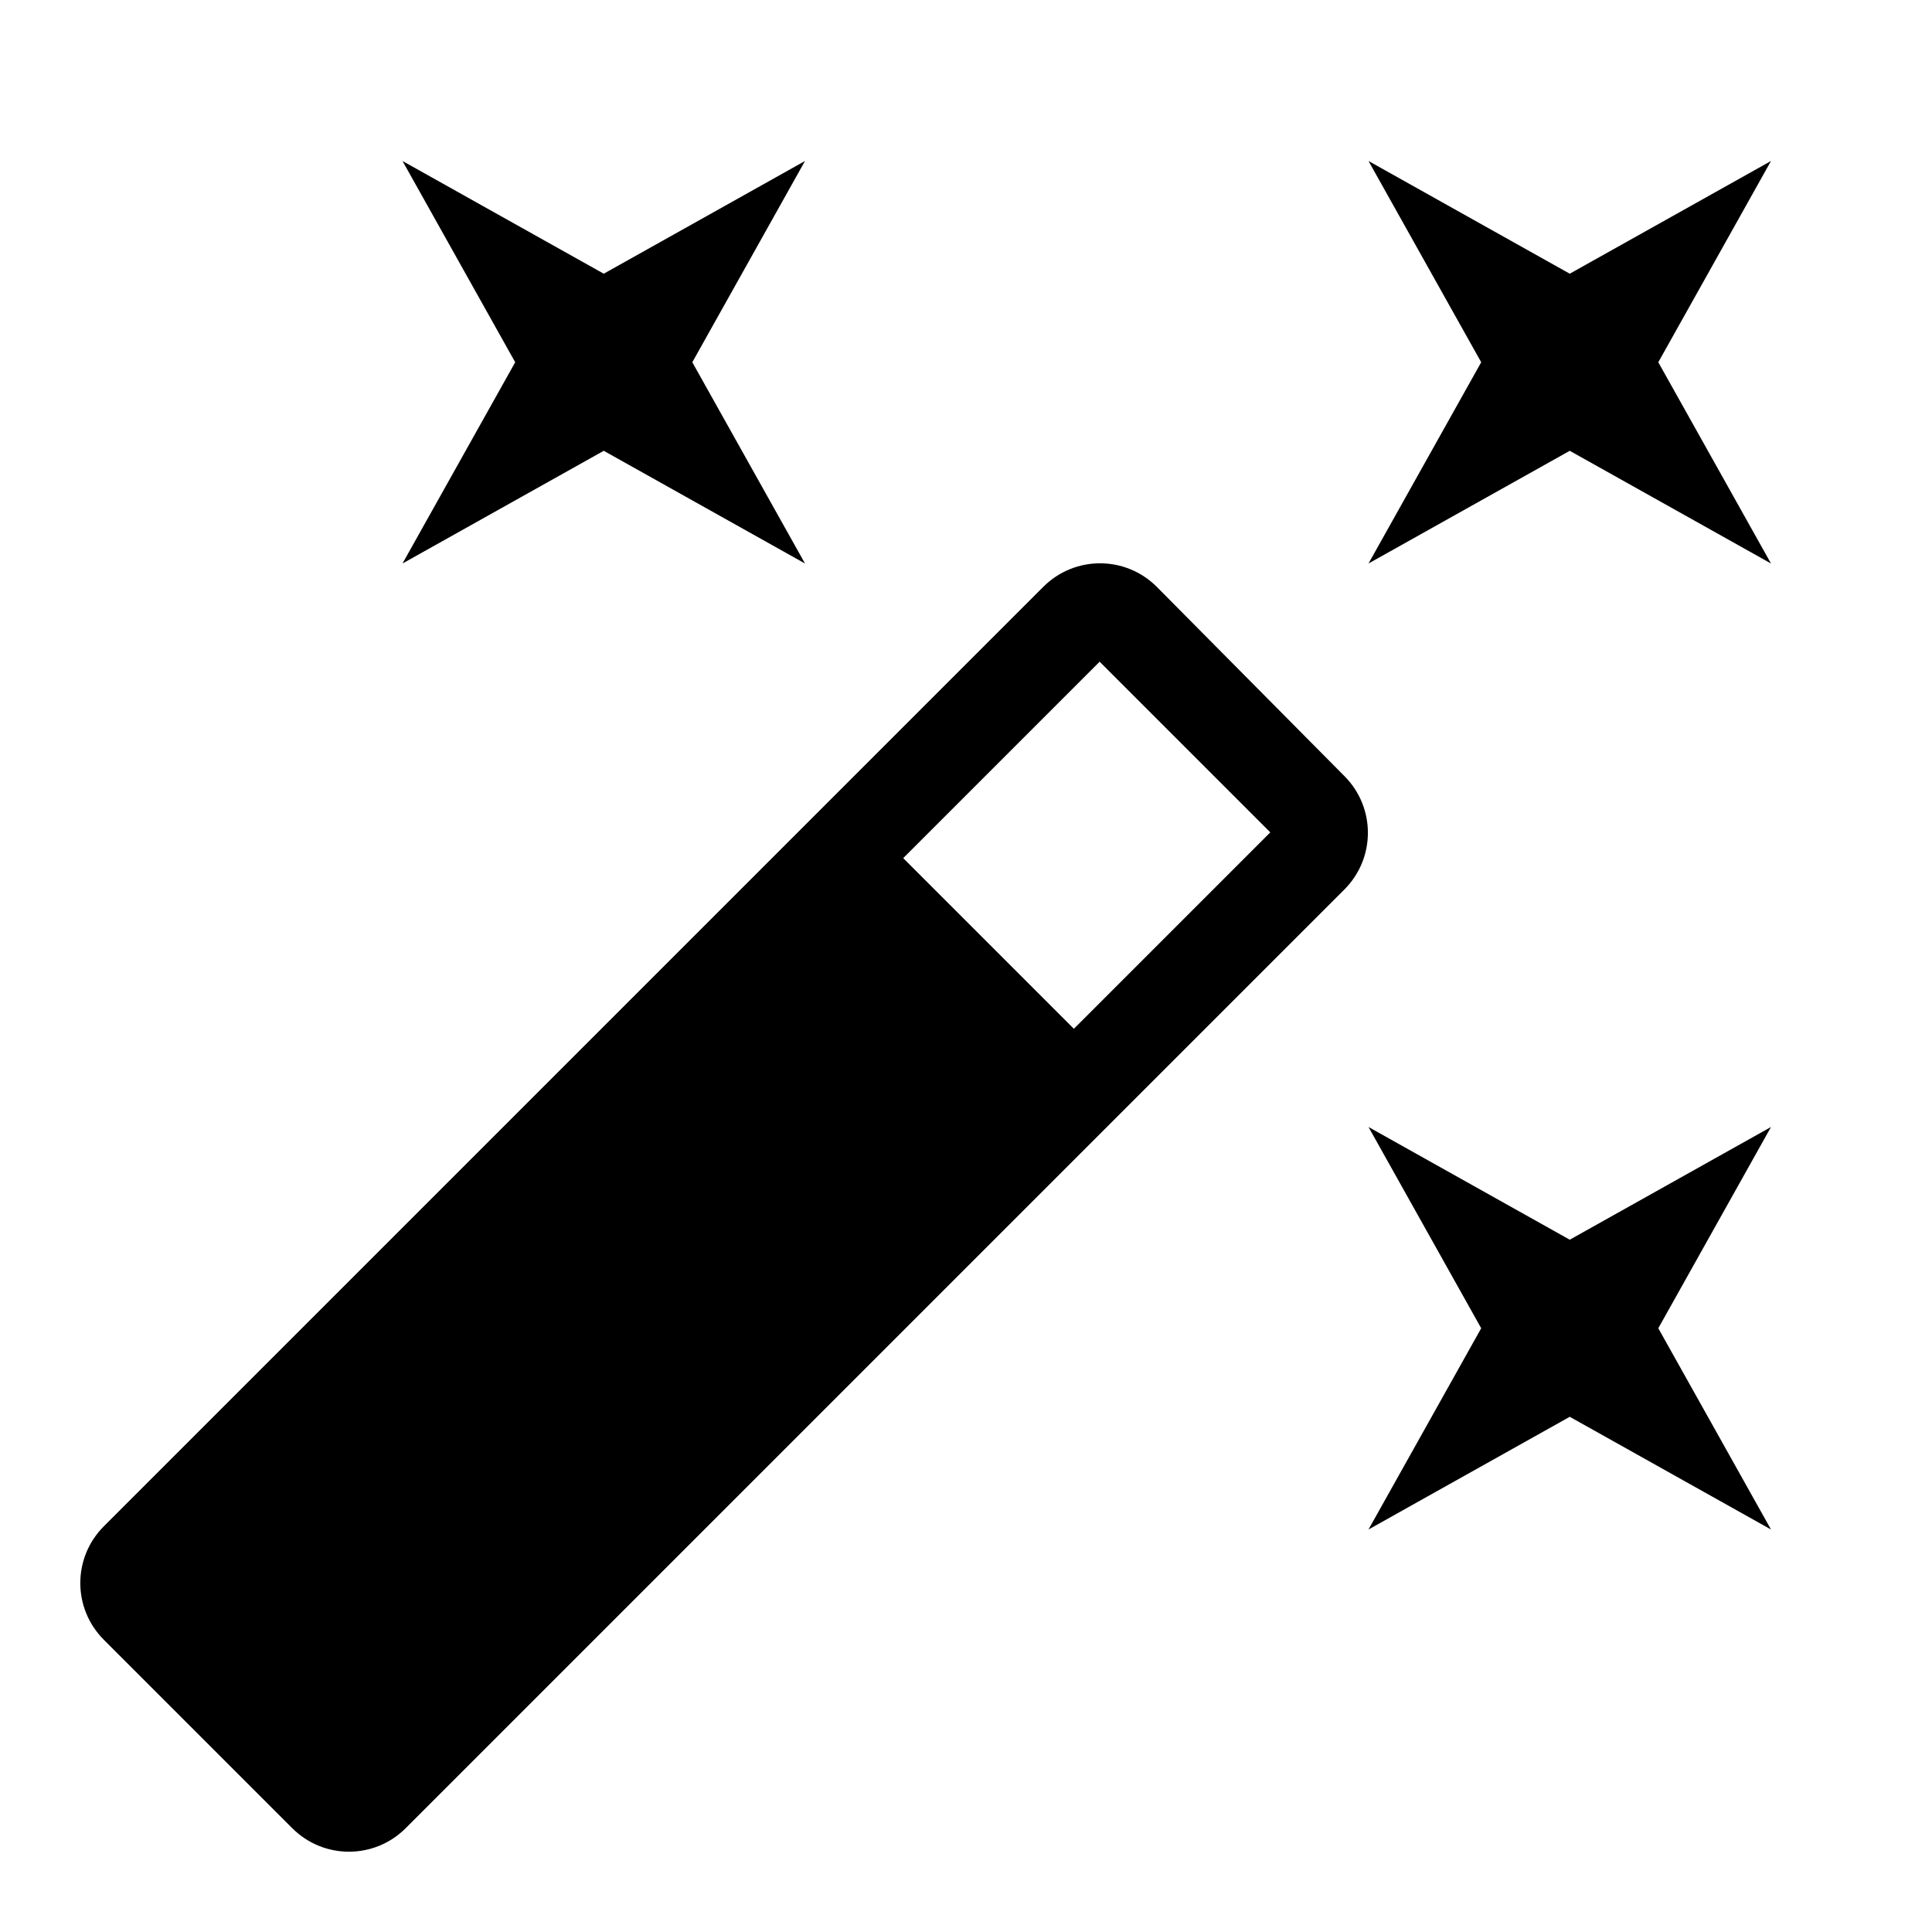
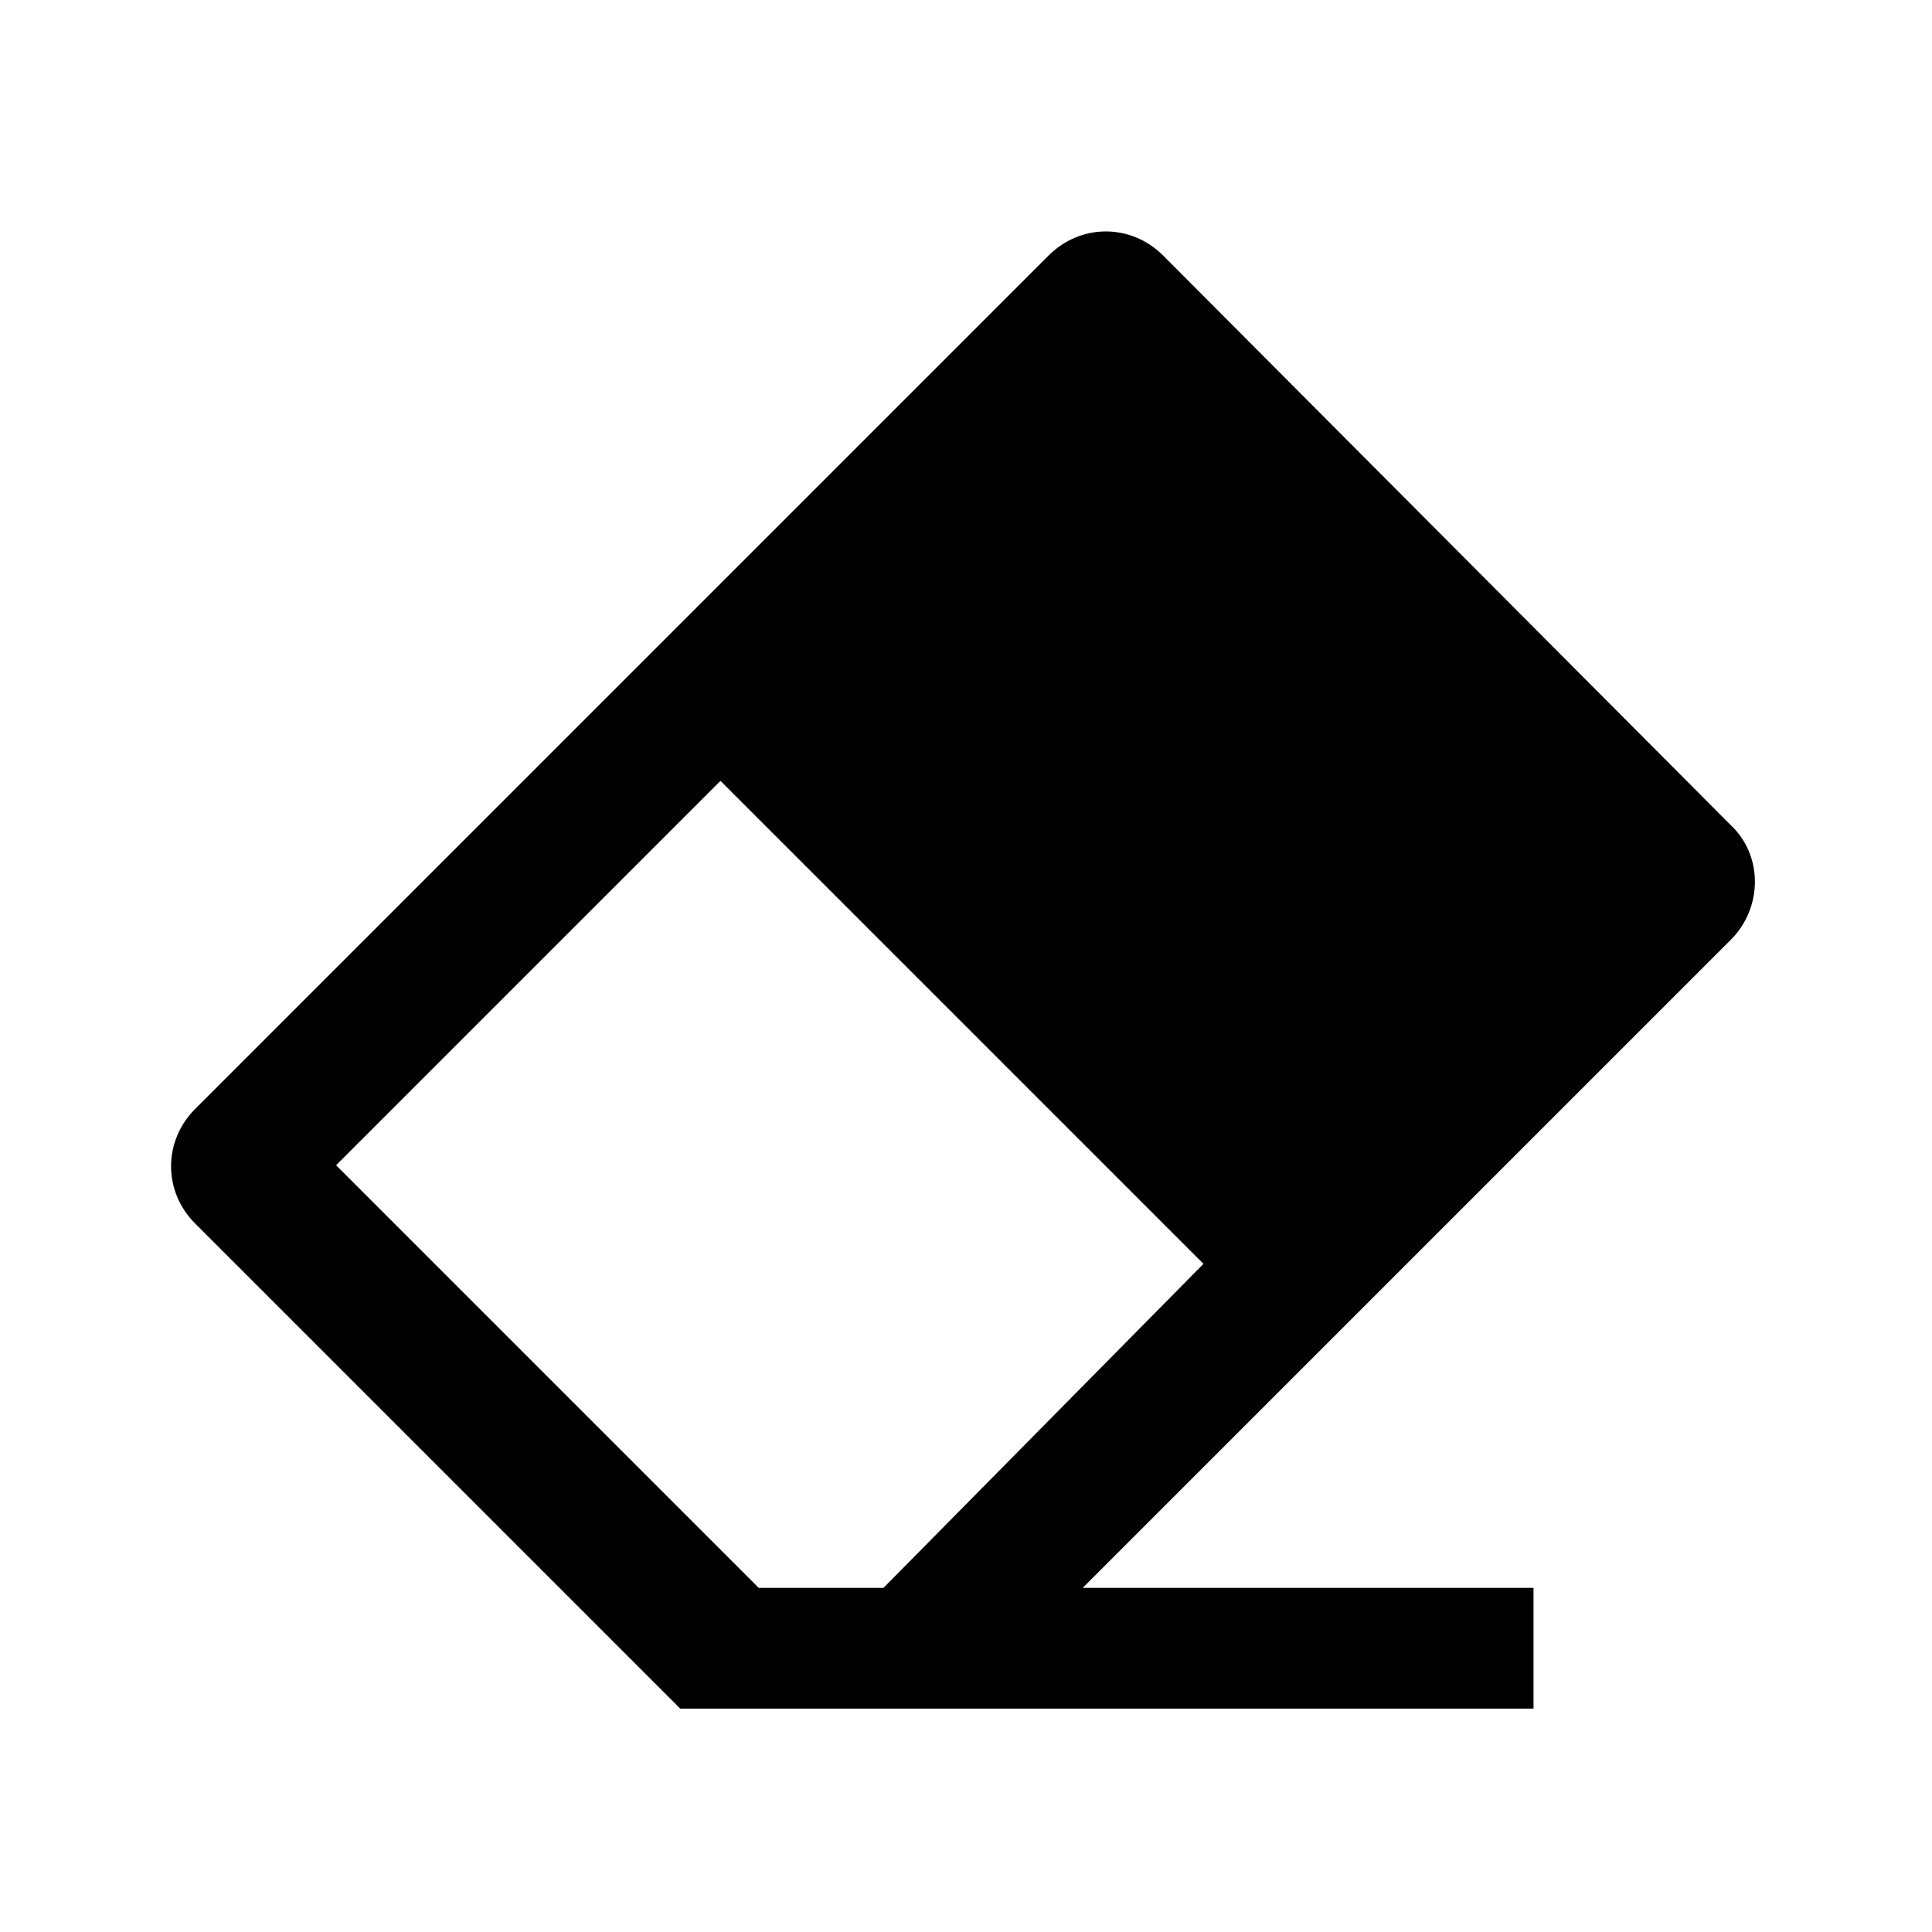
- <svg xmlns="http://www.w3.org/2000/svg" height="24" viewBox="0 0 24 24" width="24">
-   <path d="M0 0h24v24H0z" fill="none" />
-   <path d="M7.5 5.6L10 7 8.6 4.5 10 2 7.5 3.4 5 2l1.4 2.5L5 7zm12 9.8L17 14l1.4 2.5L17 19l2.5-1.4L22 19l-1.4-2.5L22 14zM22 2l-2.5 1.4L17 2l1.4 2.5L17 7l2.5-1.4L22 7l-1.4-2.5zm-7.63 5.29c-.39-.39-1.02-.39-1.41 0L1.29 18.96c-.39.39-.39 1.02 0 1.41l2.34 2.34c.39.39 1.02.39 1.41 0L16.7 11.05c.39-.39.39-1.02 0-1.41l-2.33-2.35zm-1.03 5.49l-2.12-2.12 2.44-2.44 2.12 2.12-2.44 2.44z" />
+ <svg xmlns="http://www.w3.org/2000/svg" viewBox="0 0 96 96" id="Icons_Eraser" overflow="hidden">
+   <path d="M43.9 78.9 37.7 78.9 16.7 57.9 35.8 38.8 59.8 62.8 43.9 78.9ZM86 41 57.8 12.7C56.2 11.1 53.7 11.1 52.1 12.7L9.7 55.1C8.1 56.7 8.1 59.2 9.7 60.8L33.8 84.9 76.2 84.9 76.2 78.9 53.8 78.9 86 46.7C87.6 45.1 87.6 42.5 86 41Z" />
</svg>
